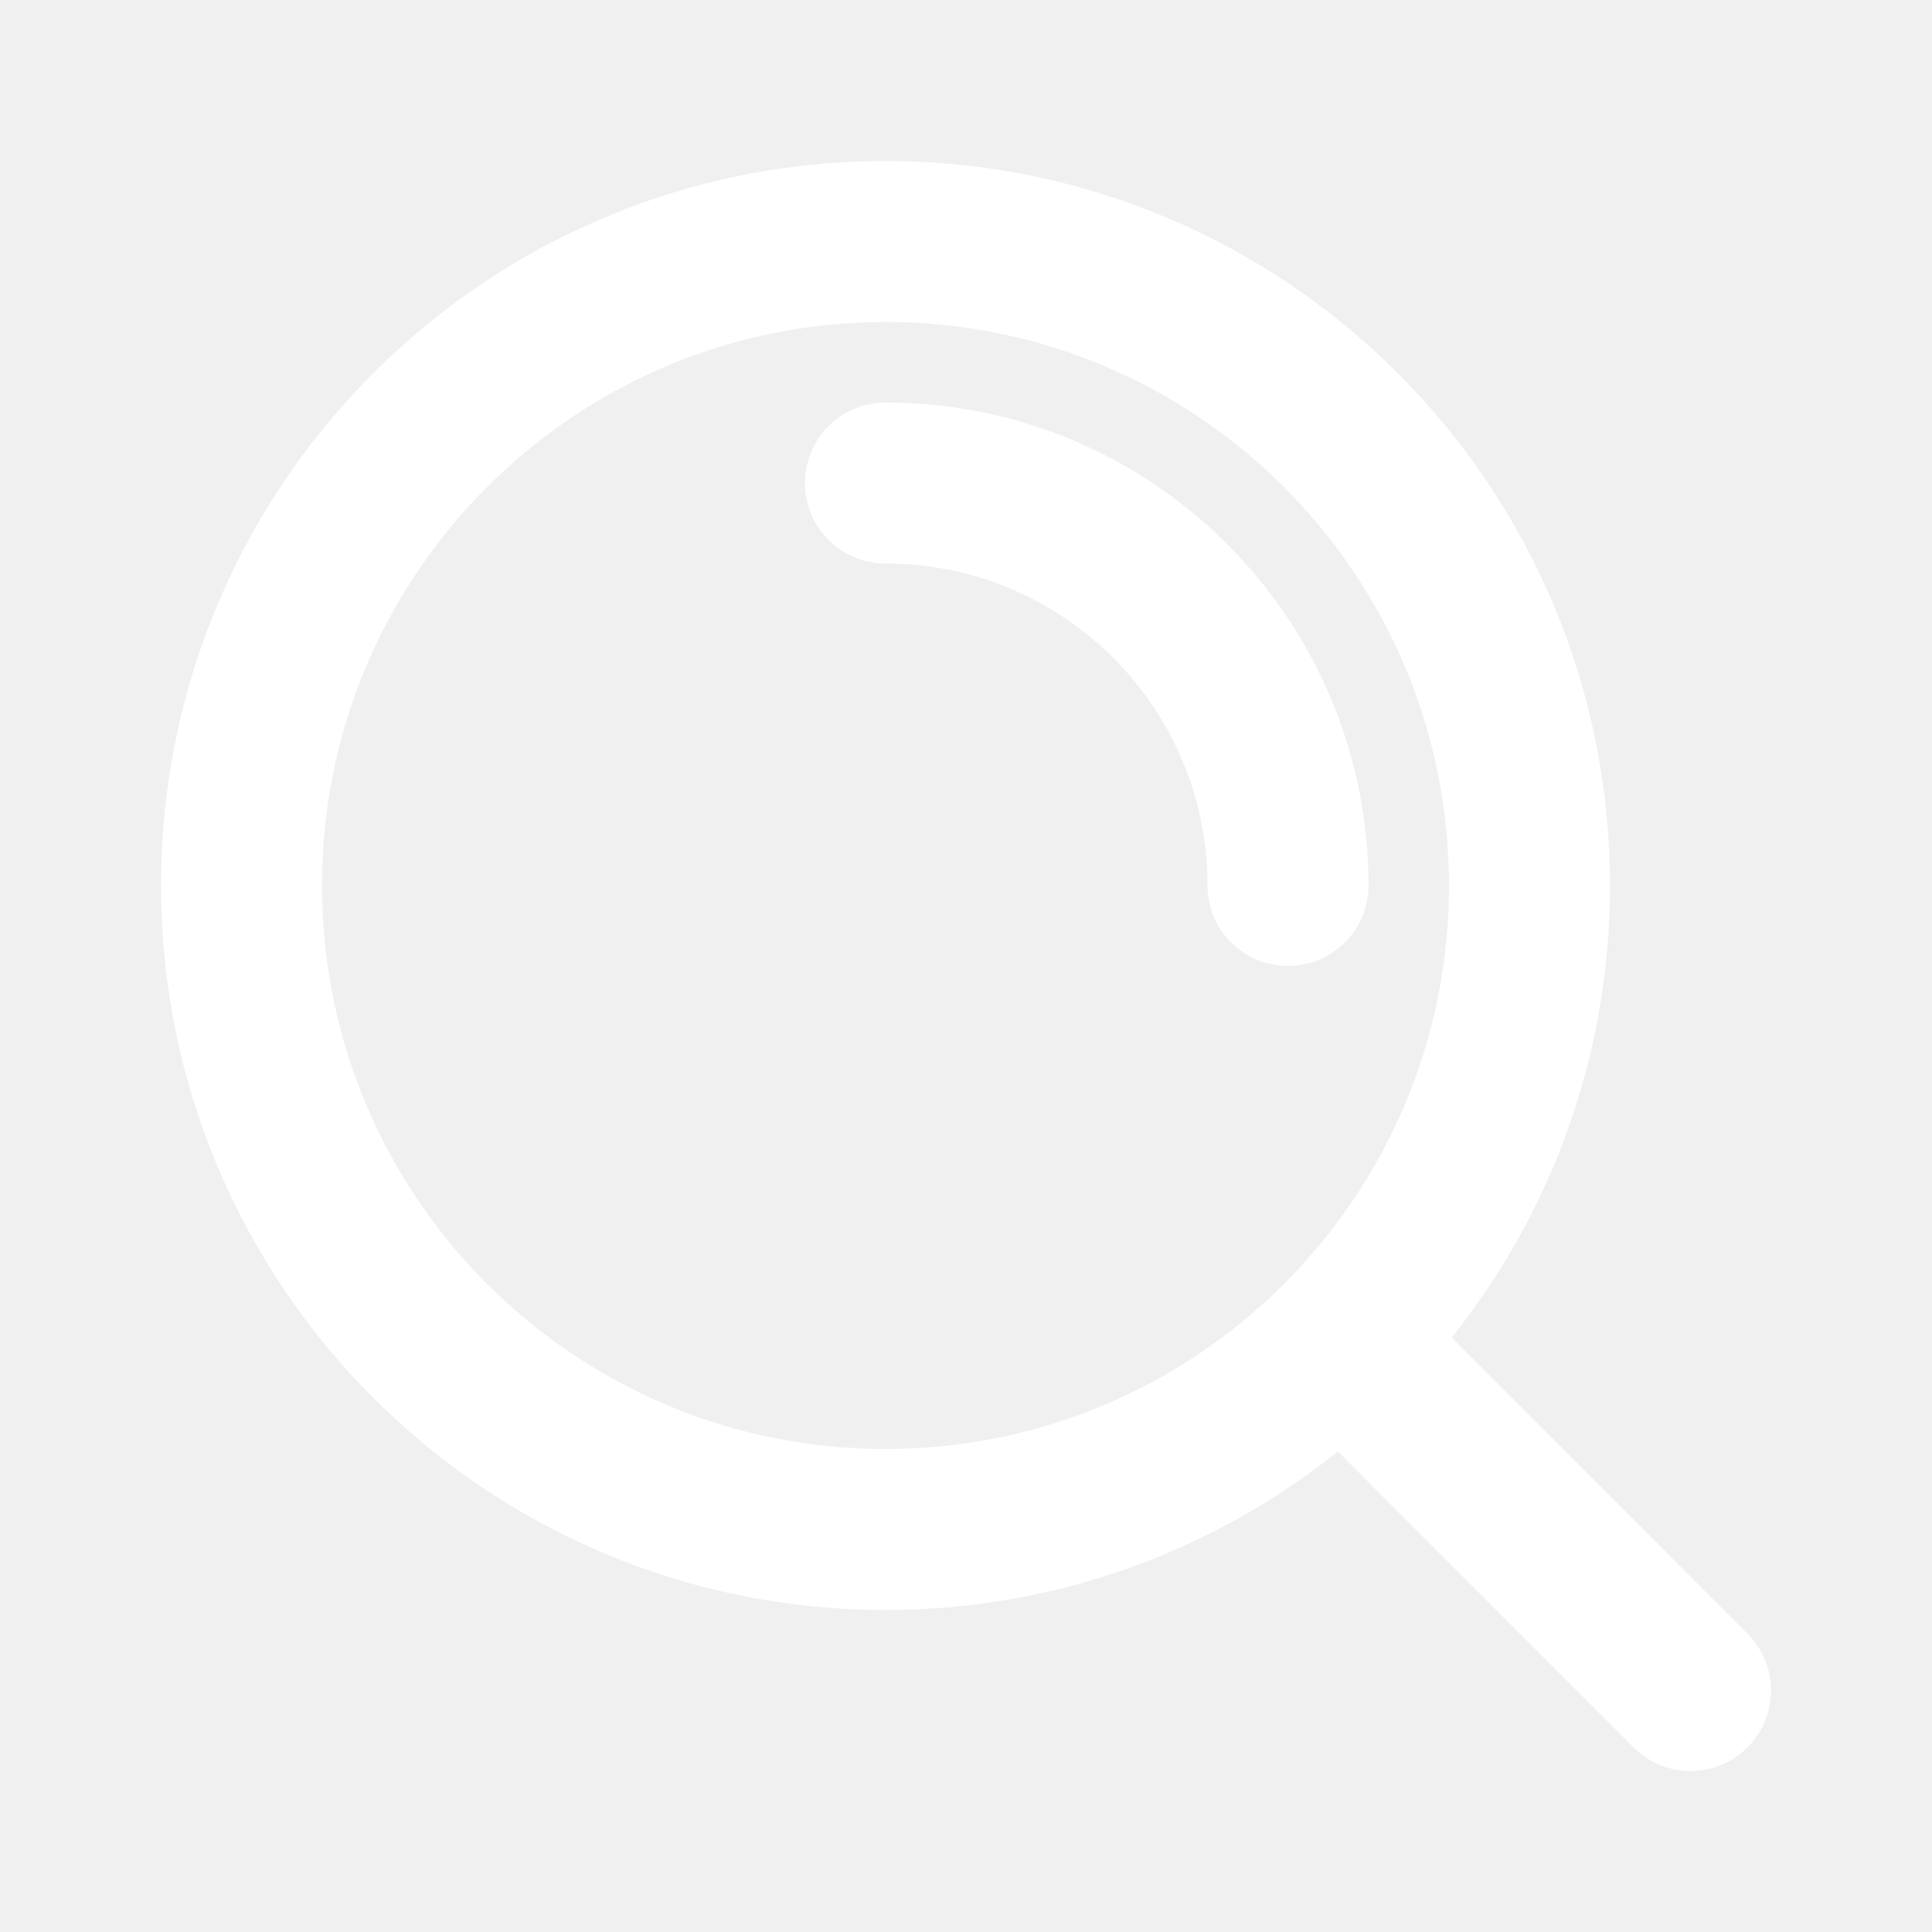
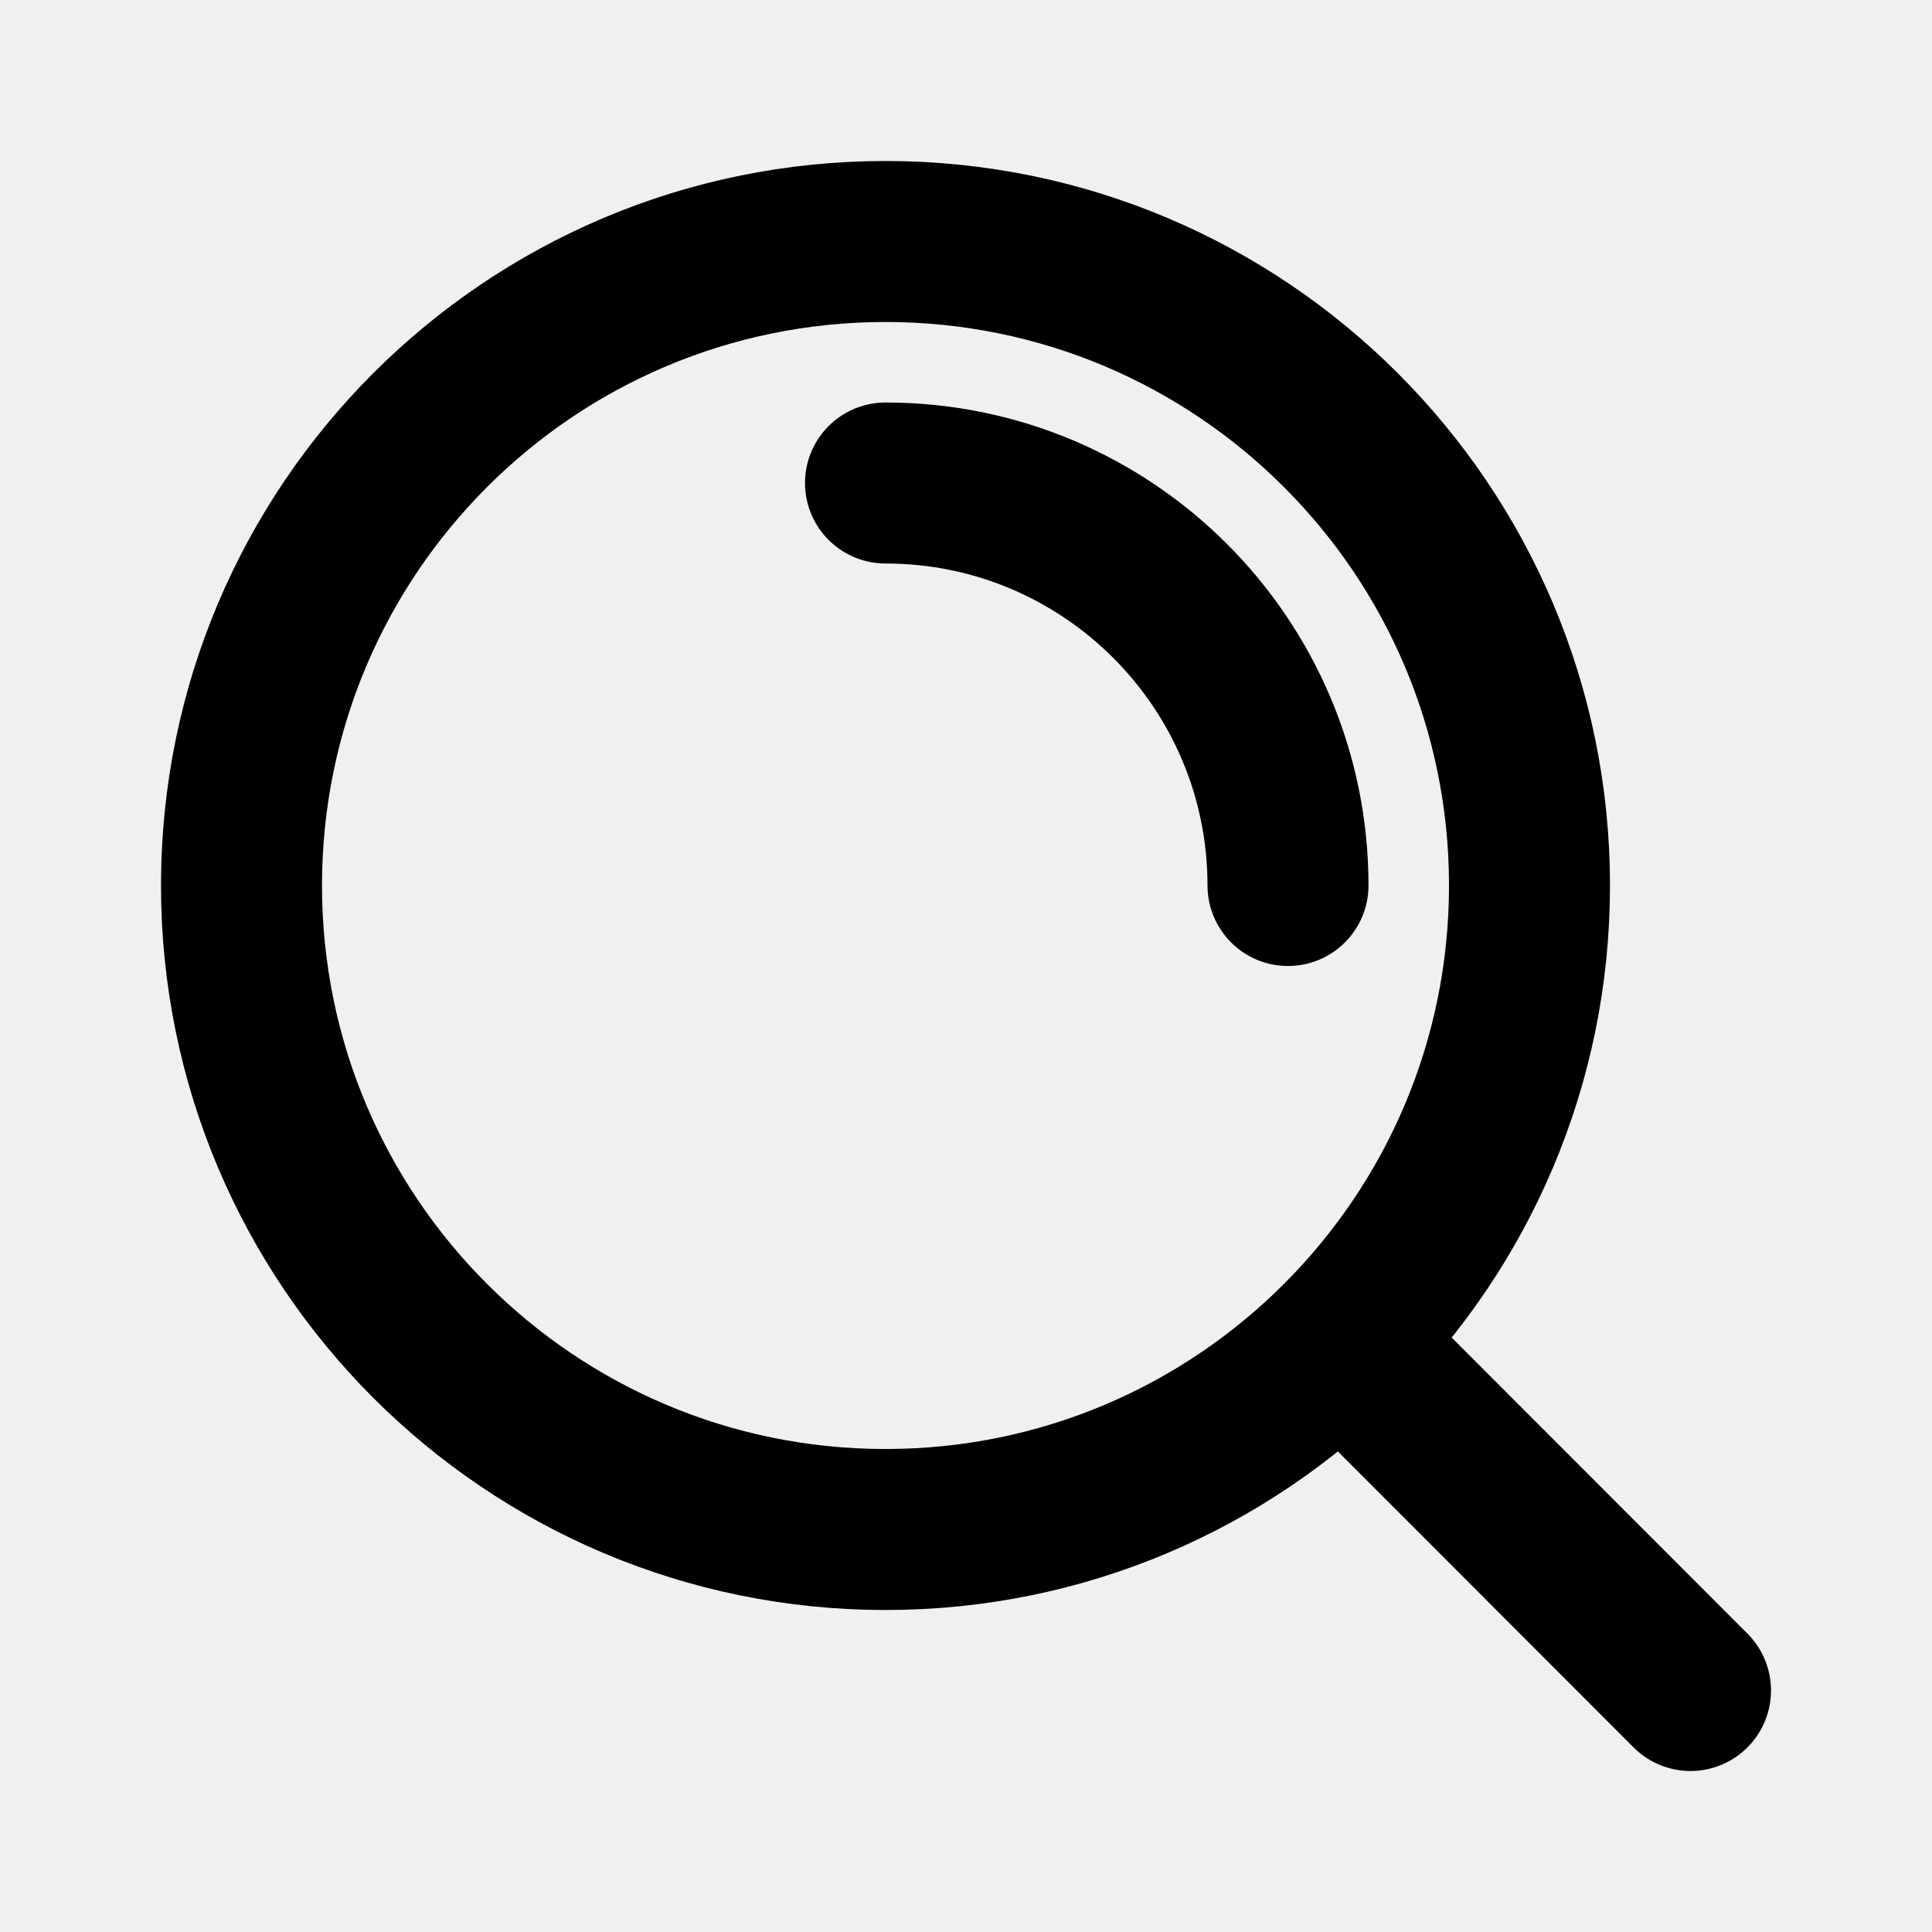
<svg xmlns="http://www.w3.org/2000/svg" width="32px" height="32px" viewBox="0 0 24 24" fill="none">
  <g id="SVGRepo_bgCarrier" stroke-width="0" />
  <g id="SVGRepo_tracerCarrier" stroke-linecap="round" stroke-linejoin="round" />
  <g id="SVGRepo_iconCarrier">
-     <path d="M11 6C13.761 6 16 8.239 16 11M16.659 16.655L21 21M19 11C19 15.418 15.418 19 11 19C6.582 19 3 15.418 3 11C3 6.582 6.582 3 11 3C15.418 3 19 6.582 19 11Z" stroke="#ffffff" stroke-width="2" stroke-linecap="round" stroke-linejoin="round" />
+     <path d="M11 6C13.761 6 16 8.239 16 11M16.659 16.655L21 21M19 11C19 15.418 15.418 19 11 19C6.582 19 3 15.418 3 11C3 6.582 6.582 3 11 3C15.418 3 19 6.582 19 11Z" stroke="#000000" stroke-width="2" stroke-linecap="round" stroke-linejoin="round" />
  </g>
</svg>
